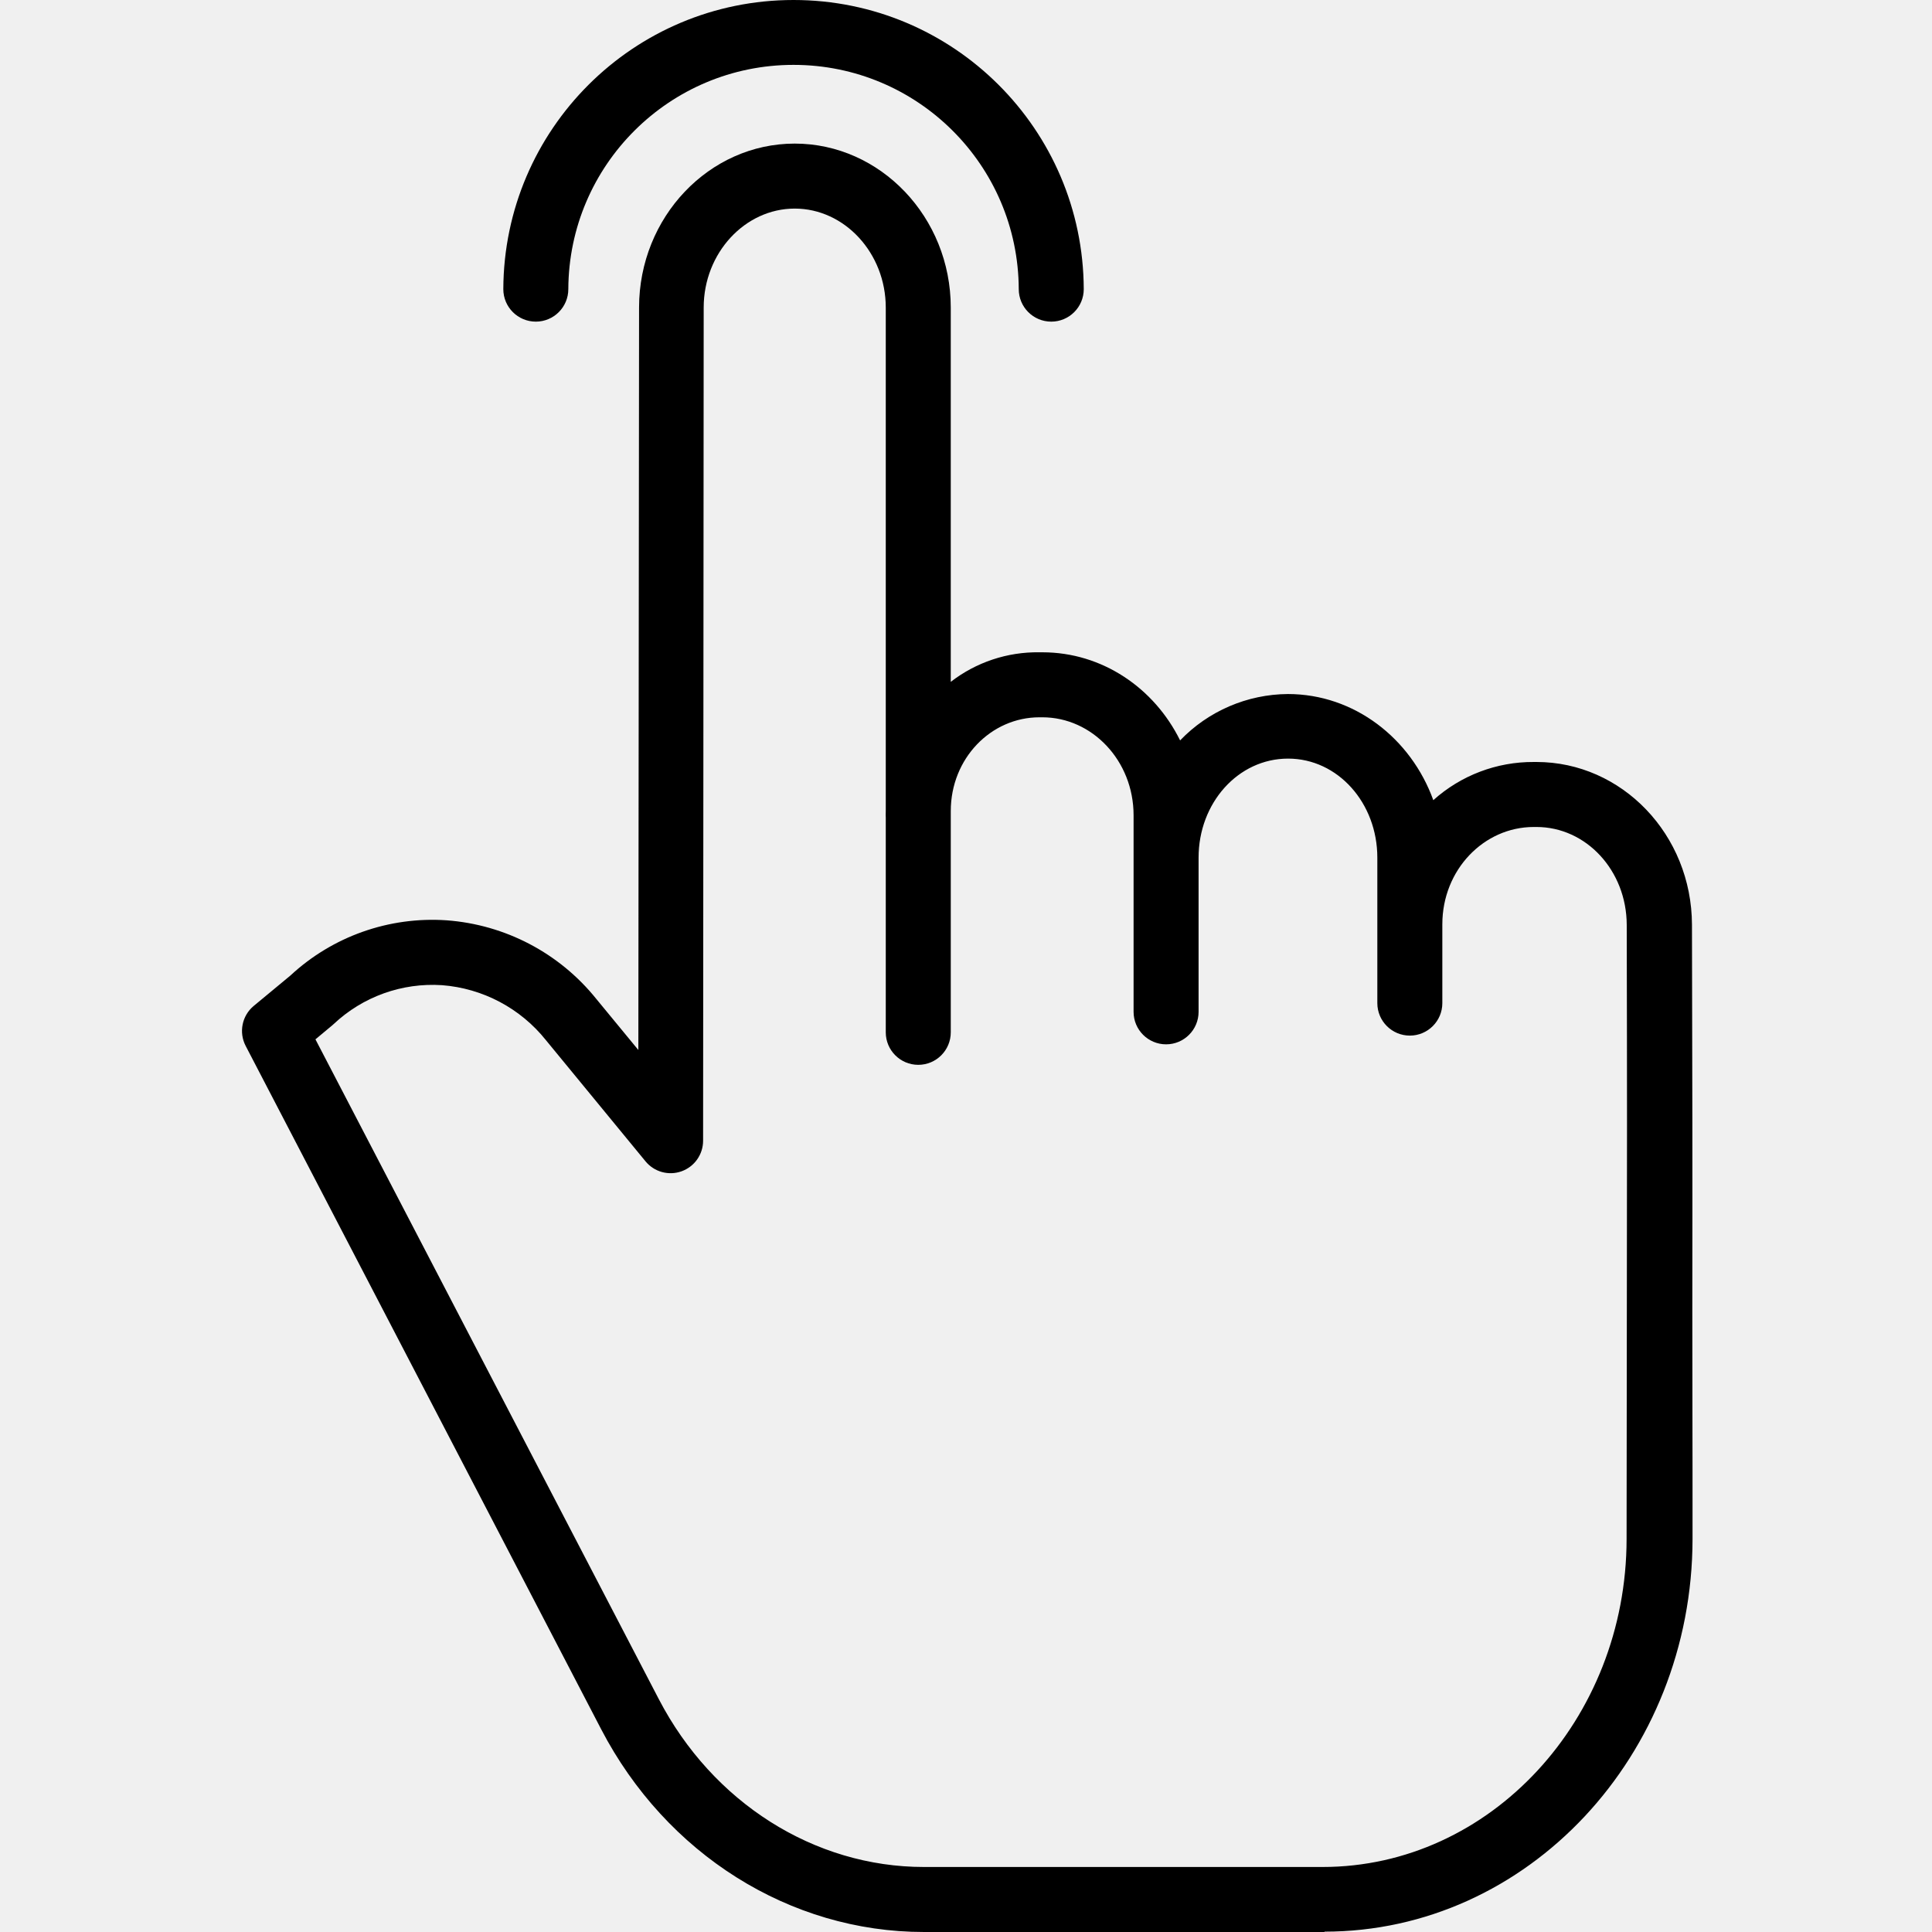
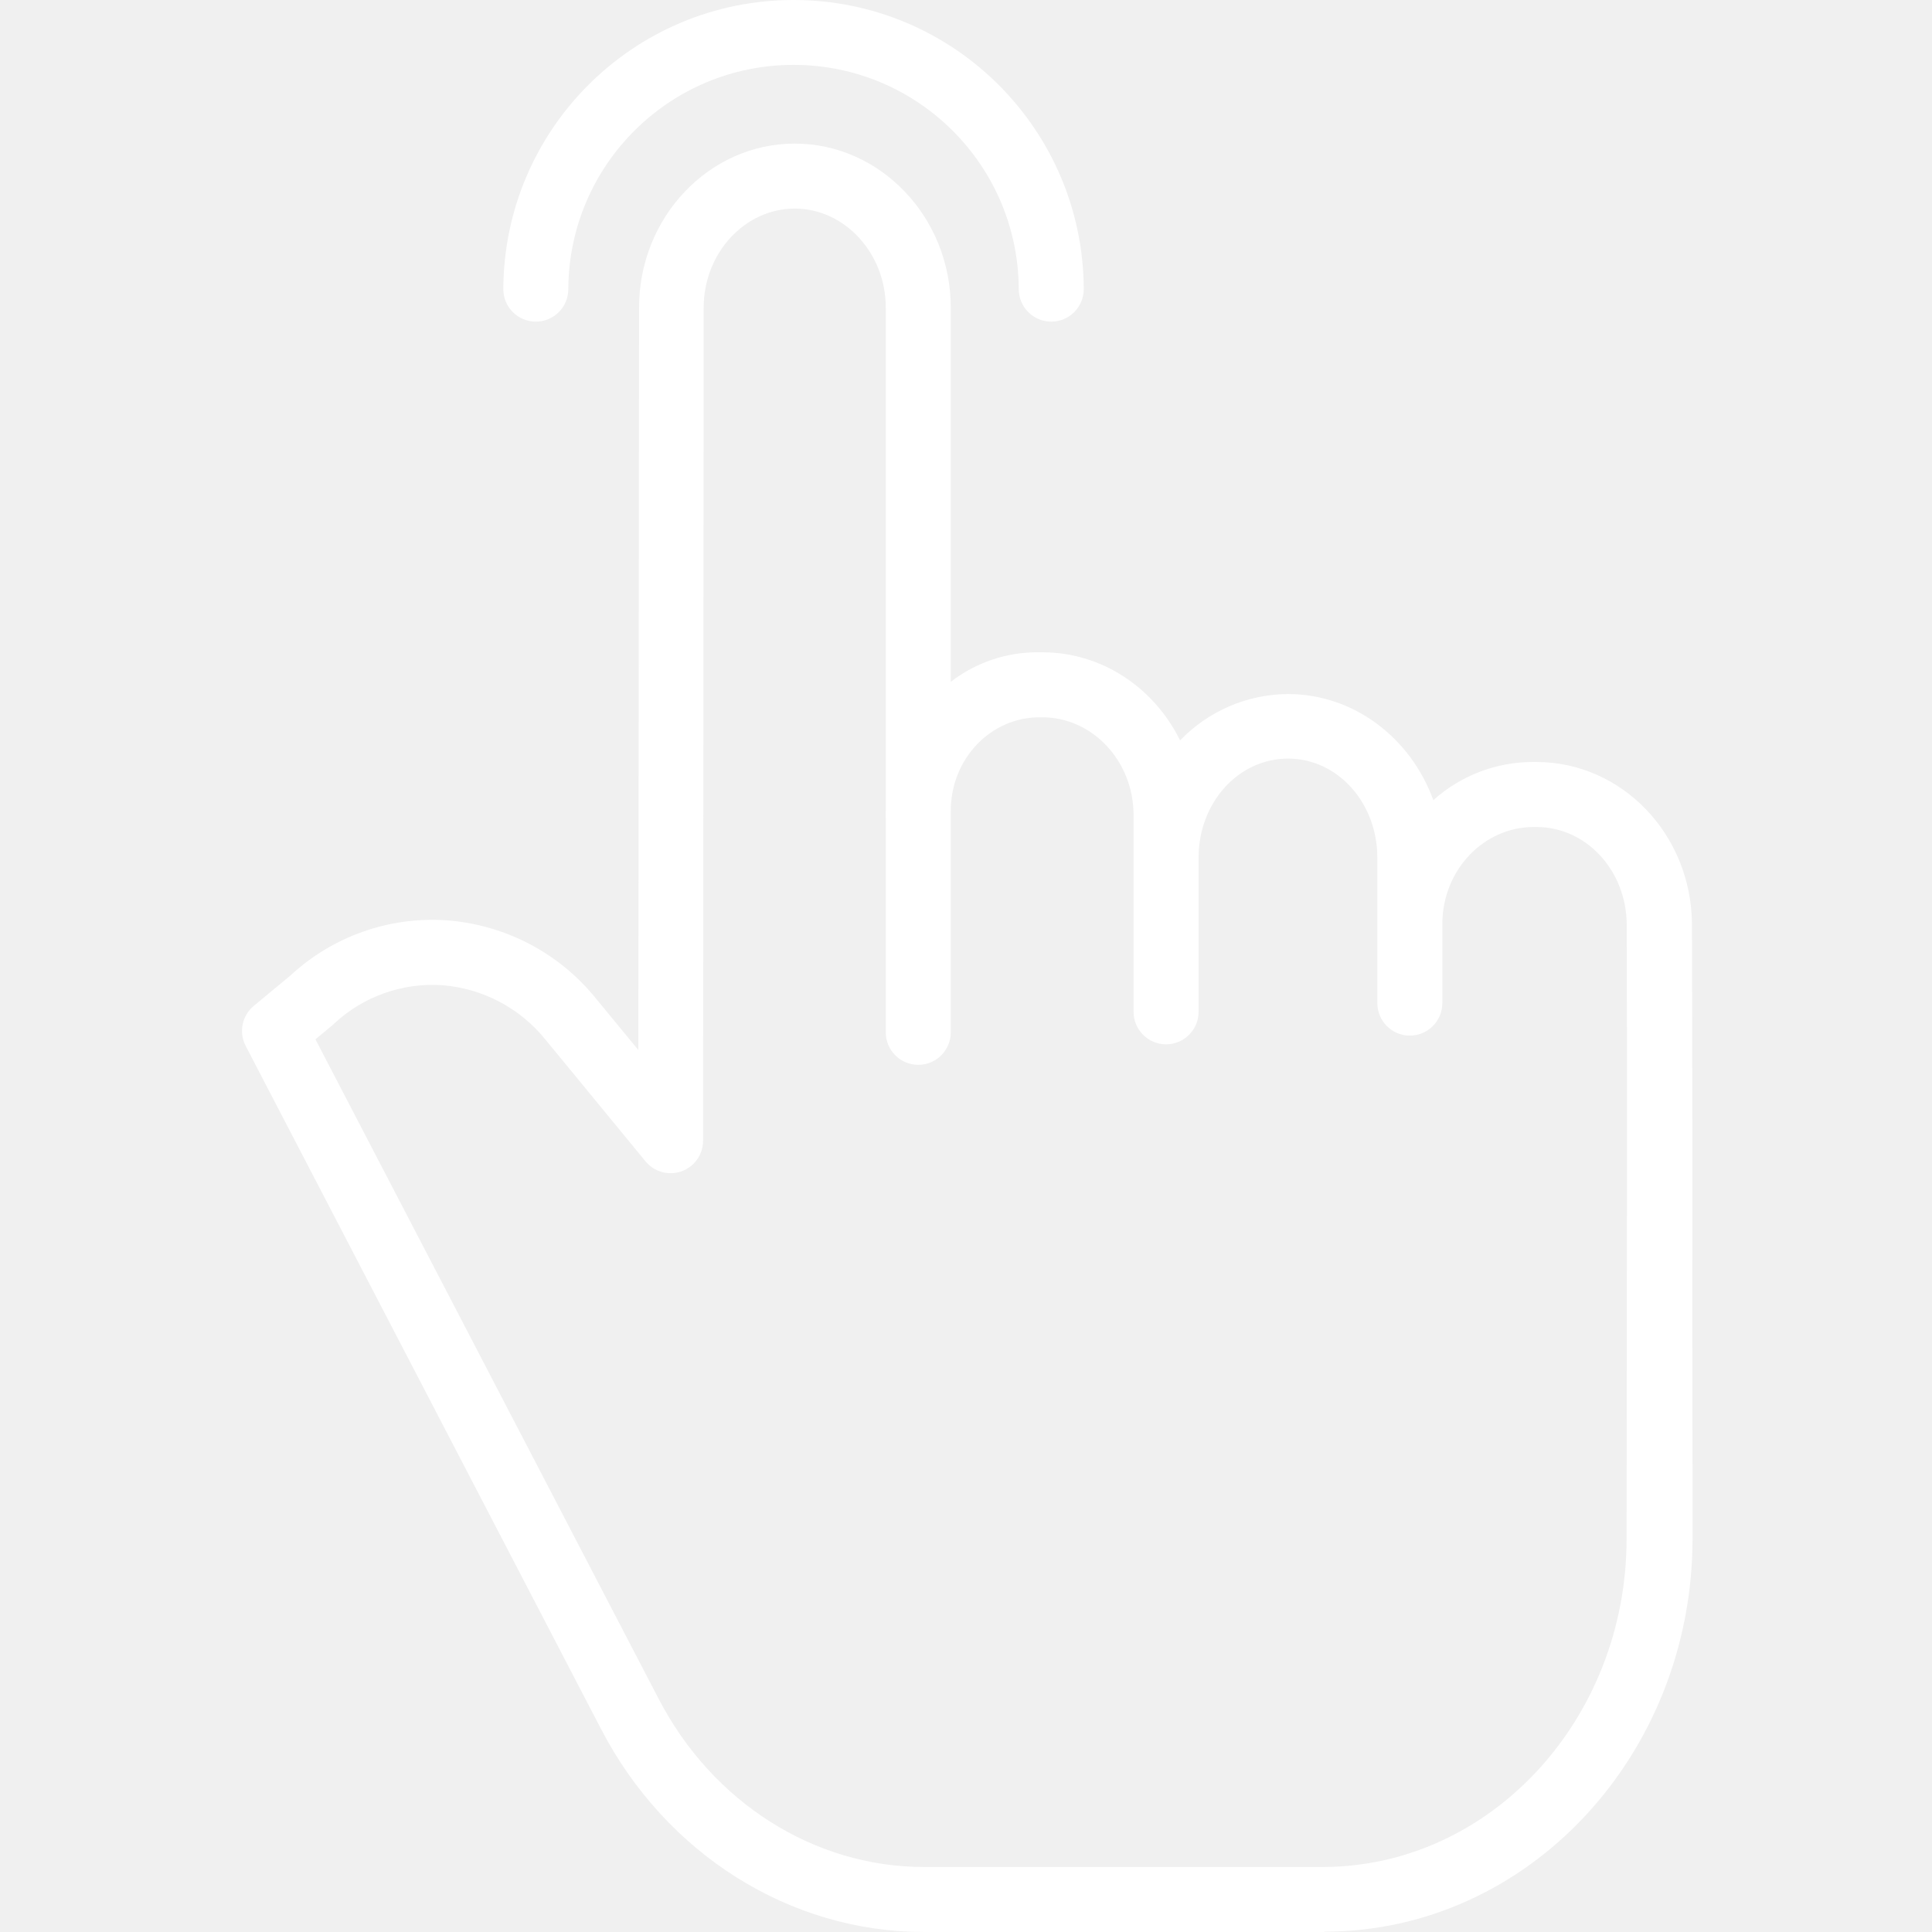
- <svg xmlns="http://www.w3.org/2000/svg" height="475pt" viewBox="-59 0 475 475.57" width="475pt">
-   <path d="m318.918 187.566h-.668c-9.121-.051-17.934 3.301-24.719 9.398-5.492-15.199-19.449-26.125-35.797-26.125-10.02.07-19.59 4.184-26.531 11.414-6.383-12.922-19.188-21.688-33.91-21.688h-.711c-7.891-.121-15.59 2.445-21.832 7.273v-92.121c0-22.262-17.332-40.371-38.414-40.371-21.059 0-38.301 18.098-38.312 40.344l-.176 182.773-10.344-12.562c-9.07-11.293-22.422-18.305-36.867-19.363-14.148-.969-28.066 3.953-38.457 13.609l-9 7.457c-2.902 2.406-3.73 6.508-1.992 9.852l87.504 168.199c16 30.738 46.441 49.914 79.445 49.914h98.613v-.086c50 0 90.539-43.387 90.59-96.66.02-23.836-.07-41.602-.055-56 .051-38.523.012-52.738-.086-95.18-.051-22.211-17.258-40.078-38.281-40.078zm22.25 135.203c-.016 14.402-.039 32.238-.062 56.074-.043 44.465-33.609 80.723-74.824 80.723h-98.141c-27.016 0-52.02-15.879-65.25-41.301l-84.527-162.426 4.172-3.48c.105-.086.207-.188.309-.277 7.176-6.754 16.832-10.223 26.664-9.578 10.051.77 19.324 5.684 25.609 13.562l24.488 29.797c2.141 2.613 5.695 3.594 8.875 2.457 3.18-1.137 5.305-4.152 5.305-7.527l.145-205.094c.008-13.43 10.164-24.355 22.414-24.355s22.406 10.938 22.406 24.375v123.66c0 .43-.02.863-.02 1.301 0 .188.02.379.02.562v52.871c0 4.418 3.582 8 8 8s8-3.582 8-8v-54.465c0-12.957 9.898-23.082 21.832-23.082h.711c12.258 0 22.457 10.684 22.457 24.121v48.379c0 4.418 3.582 8 8 8s8-3.582 8-8v-37.957c0-13.441 9.711-24.375 22.035-24.375 12.254 0 21.965 10.93 21.965 24.375v35.809c0 4.418 3.582 8 8 8s8-3.582 8-8v-19.391c0-13.441 10.242-23.961 22.5-23.961h.668c12.227 0 22.191 10.699 22.223 24.098.098 42.41.078 56.609.027 95.105zm0 0" />
-   <path d="m72.609 79.172c4.418 0 8-3.582 8-8 .129-30.527 24.914-55.203 55.438-55.203 30.527 0 55.309 24.676 55.438 55.203 0 4.418 3.582 8 8 8s8-3.582 8-8c-.148-39.352-32.086-71.172-71.438-71.172-39.348 0-71.289 31.82-71.438 71.172 0 4.418 3.582 8 8 8zm0 0" />
+ <svg xmlns="http://www.w3.org/2000/svg" height="475pt" viewBox="-59 0 475 475.57" width="475pt" fill="white">
+   <path d="M318.918 187.566H318.25c-9.121-.051-17.934 3.301-24.719 9.398-5.492-15.199-19.449-26.125-35.797-26.125-10.02.07-19.59 4.184-26.531 11.414-6.383-12.922-19.188-21.688-33.91-21.688h-.711c-7.891-.121-15.59 2.445-21.832 7.273V75.719c0-22.262-17.332-40.371-38.414-40.371-21.059 0-38.301 18.098-38.312 40.344l-.176 182.773-10.344-12.562c-9.07-11.293-22.422-18.305-36.867-19.363-14.148-.969-28.066 3.953-38.457 13.609l-9 7.457c-2.902 2.406-3.73 6.508-1.992 9.852L88.691 425.656c16 30.738 46.441 49.914 79.445 49.914H266.75v-.086c50 0 90.539-43.387 90.59-96.66.02-23.836-.07-41.602-.055-56 .051-38.523.012-52.738-.086-95.18-.051-22.211-17.258-40.078-38.281-40.078zm22.25 135.203c-.016 14.402-.039 32.238-.062 56.074-.043 44.465-33.609 80.723-74.824 80.723h-98.141c-27.016 0-52.02-15.879-65.25-41.301L18.363 255.84l4.172-3.48c.105-.086.207-.188.309-.277 7.176-6.754 16.832-10.223 26.664-9.578 10.051.77 19.324 5.684 25.609 13.562l24.488 29.797c2.141 2.613 5.695 3.594 8.875 2.457 3.18-1.137 5.305-4.152 5.305-7.527l.145-205.094C113.938 62.27 124.094 51.344 136.344 51.344S158.75 62.281 158.75 75.719v123.66c0 .43-.02.863-.02 1.301 0 .188.02.379.02.562v52.871c0 4.418 3.582 8 8 8s8-3.582 8-8v-54.465c0-12.957 9.898-23.082 21.832-23.082h.711c12.258 0 22.457 10.684 22.457 24.121v48.379c0 4.418 3.582 8 8 8s8-3.582 8-8v-37.957c0-13.441 9.711-24.375 22.035-24.375 12.254 0 21.965 10.93 21.965 24.375v35.809c0 4.418 3.582 8 8 8s8-3.582 8-8v-19.391c0-13.441 10.242-23.961 22.5-23.961h.668c12.227 0 22.191 10.699 22.223 24.098.098 42.41.078 56.609.027 95.105zm0 0" />
+   <path d="M72.609 79.172c4.418 0 8-3.582 8-8 .129-30.527 24.914-55.203 55.438-55.203 30.527 0 55.309 24.676 55.438 55.203 0 4.418 3.582 8 8 8s8-3.582 8-8C207.336 31.82 175.398 0 136.047 0c-39.348 0-71.289 31.82-71.438 71.172 0 4.418 3.582 8 8 8zm0 0" />
</svg>
